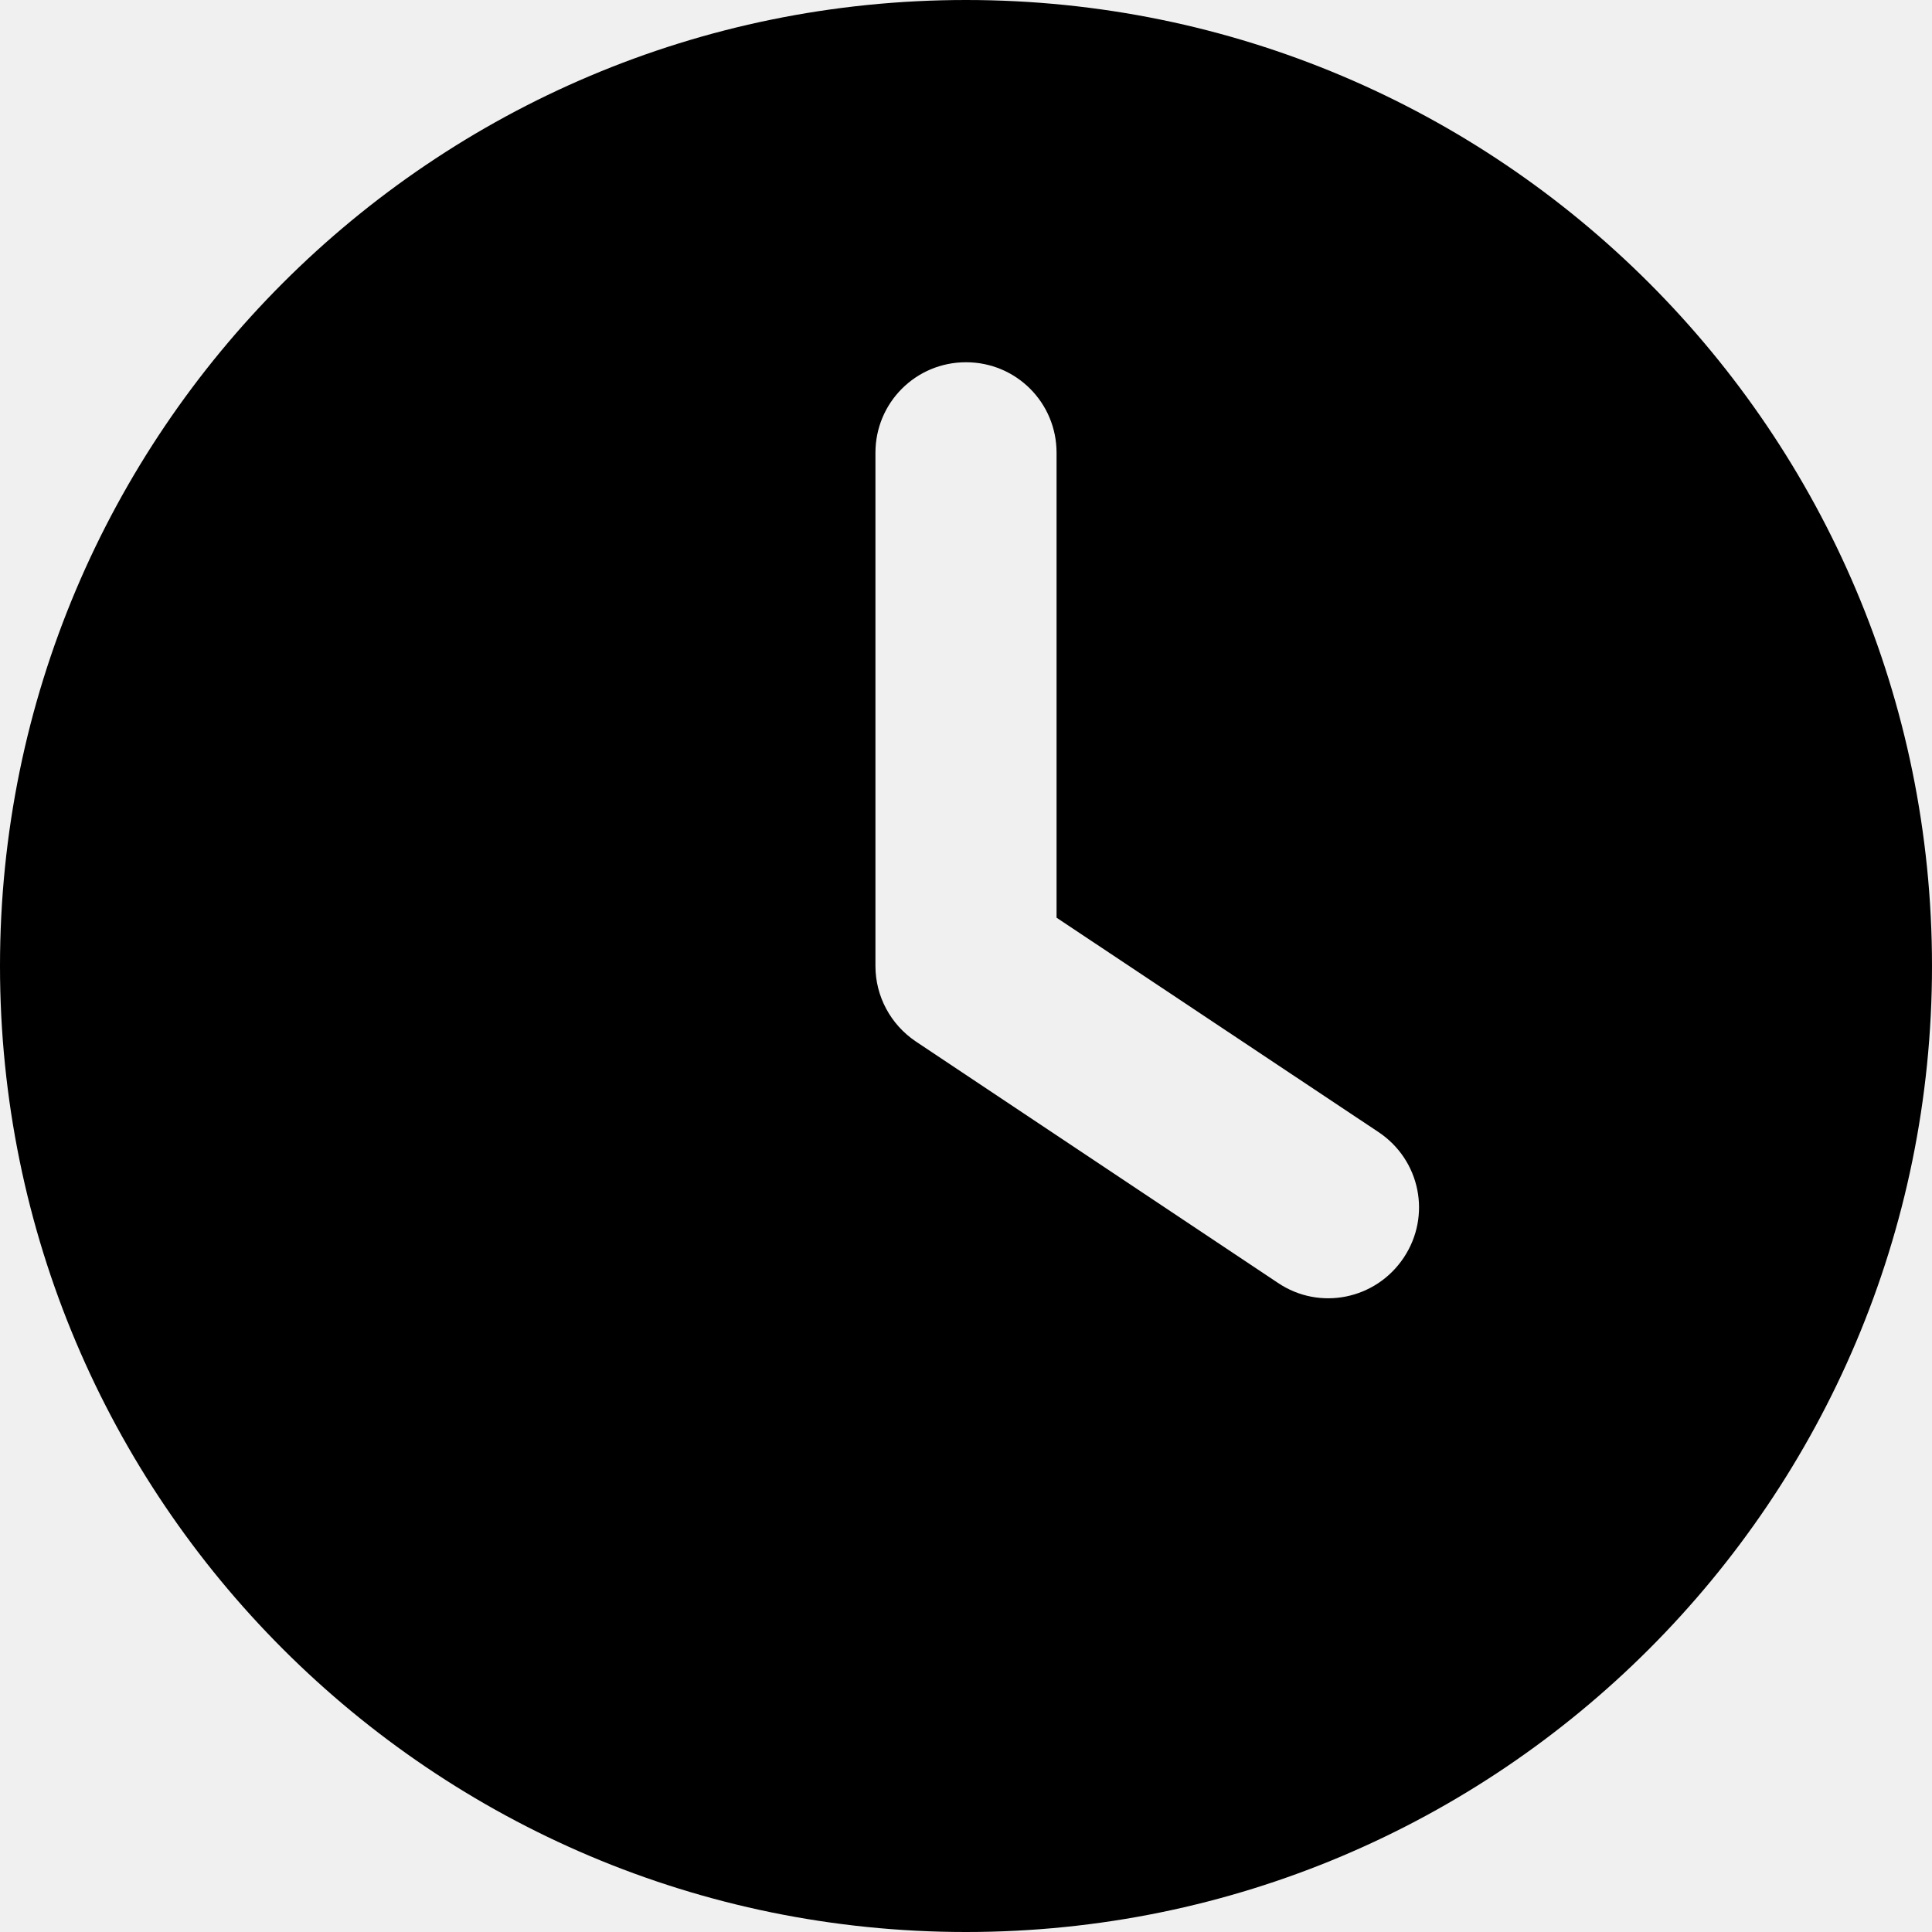
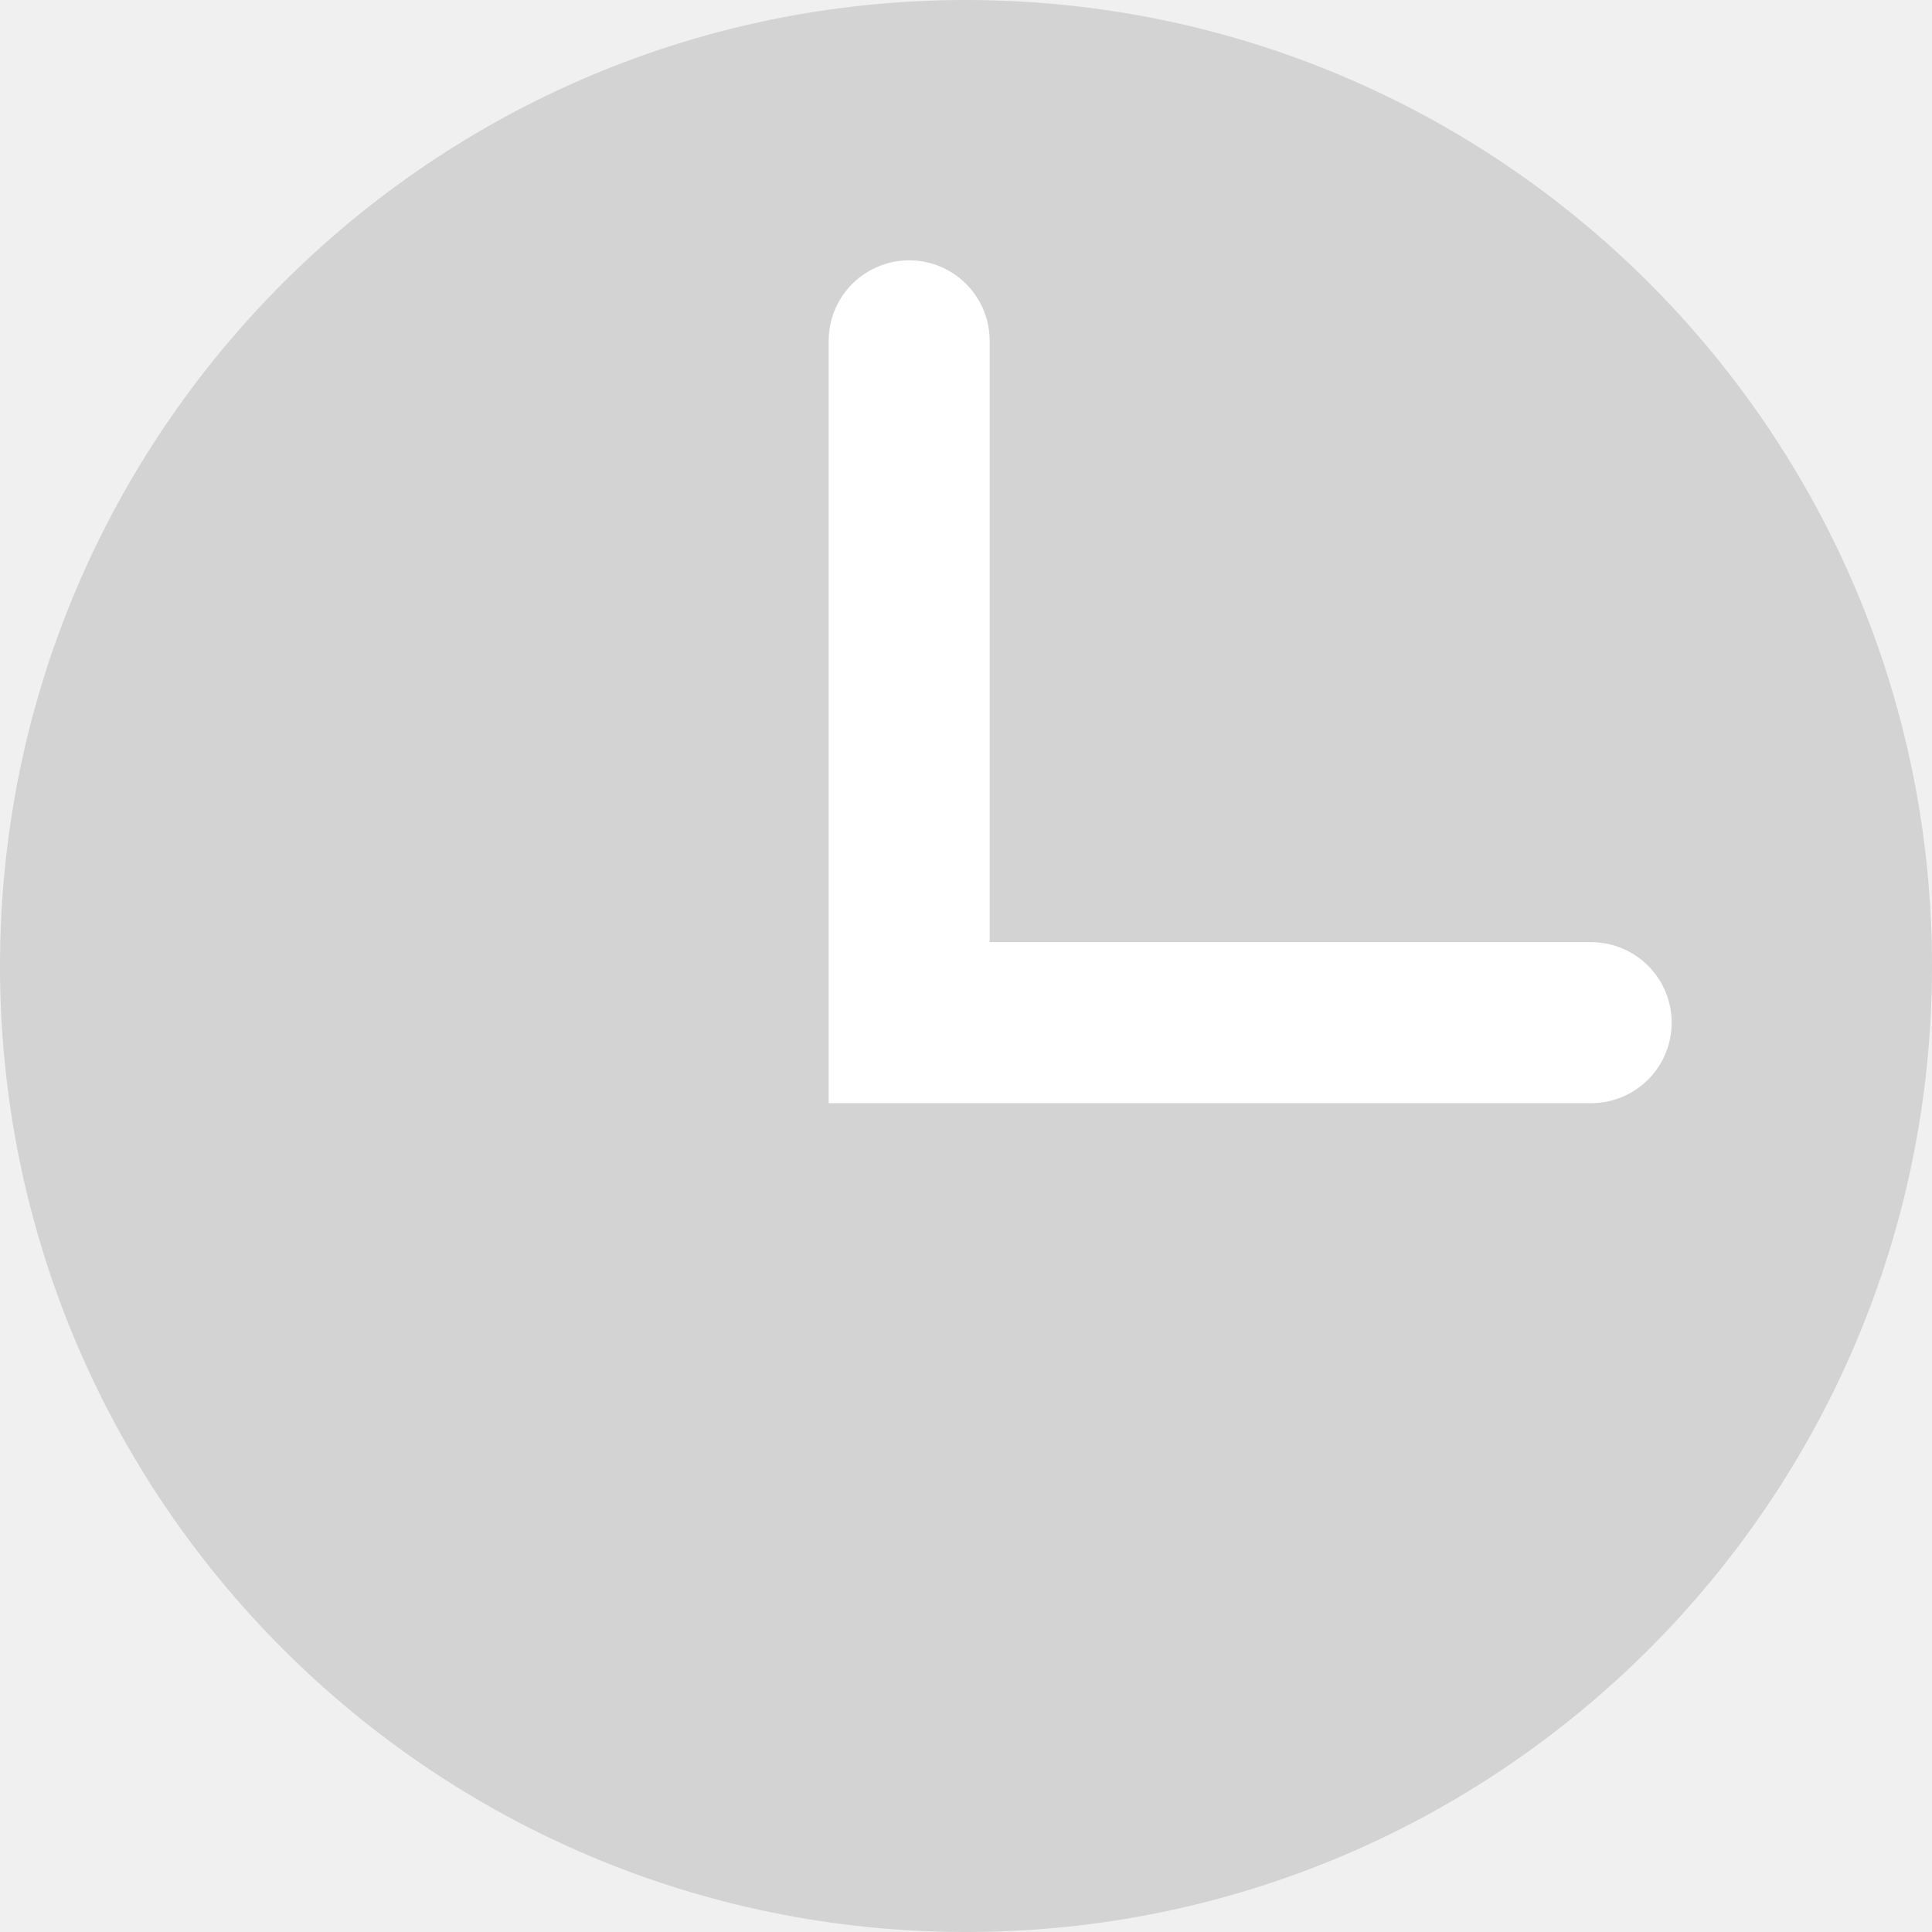
- <svg xmlns="http://www.w3.org/2000/svg" viewBox="0 0 512 512">
-   <path d="M256 0a256 256 0 1 1 0 512A256 256 0 1 1 256 0zM232 120V256c0 8 4 15.5 10.7 20l96 64c11 7.4 25.9 4.4 33.3-6.7s4.4-25.9-6.7-33.3L280 243.2V120c0-13.3-10.7-24-24-24s-24 10.7-24 24z" />
+ <svg xmlns="http://www.w3.org/2000/svg" width="12" height="12" viewBox="0 0 12 12" fill="none">
+   <g clip-path="url(#clip0_2501_18928)">
+     <circle cx="6" cy="6" r="6" fill="#D3D3D3" />
+     <path d="M5.647 2.117V6.352H9.883" stroke="white" stroke-linecap="round" />
+   </g>
+   <defs>
+     <clipPath id="clip0_2501_18928">
+       <rect width="12" height="12" fill="white" />
+     </clipPath>
+   </defs>
</svg>
